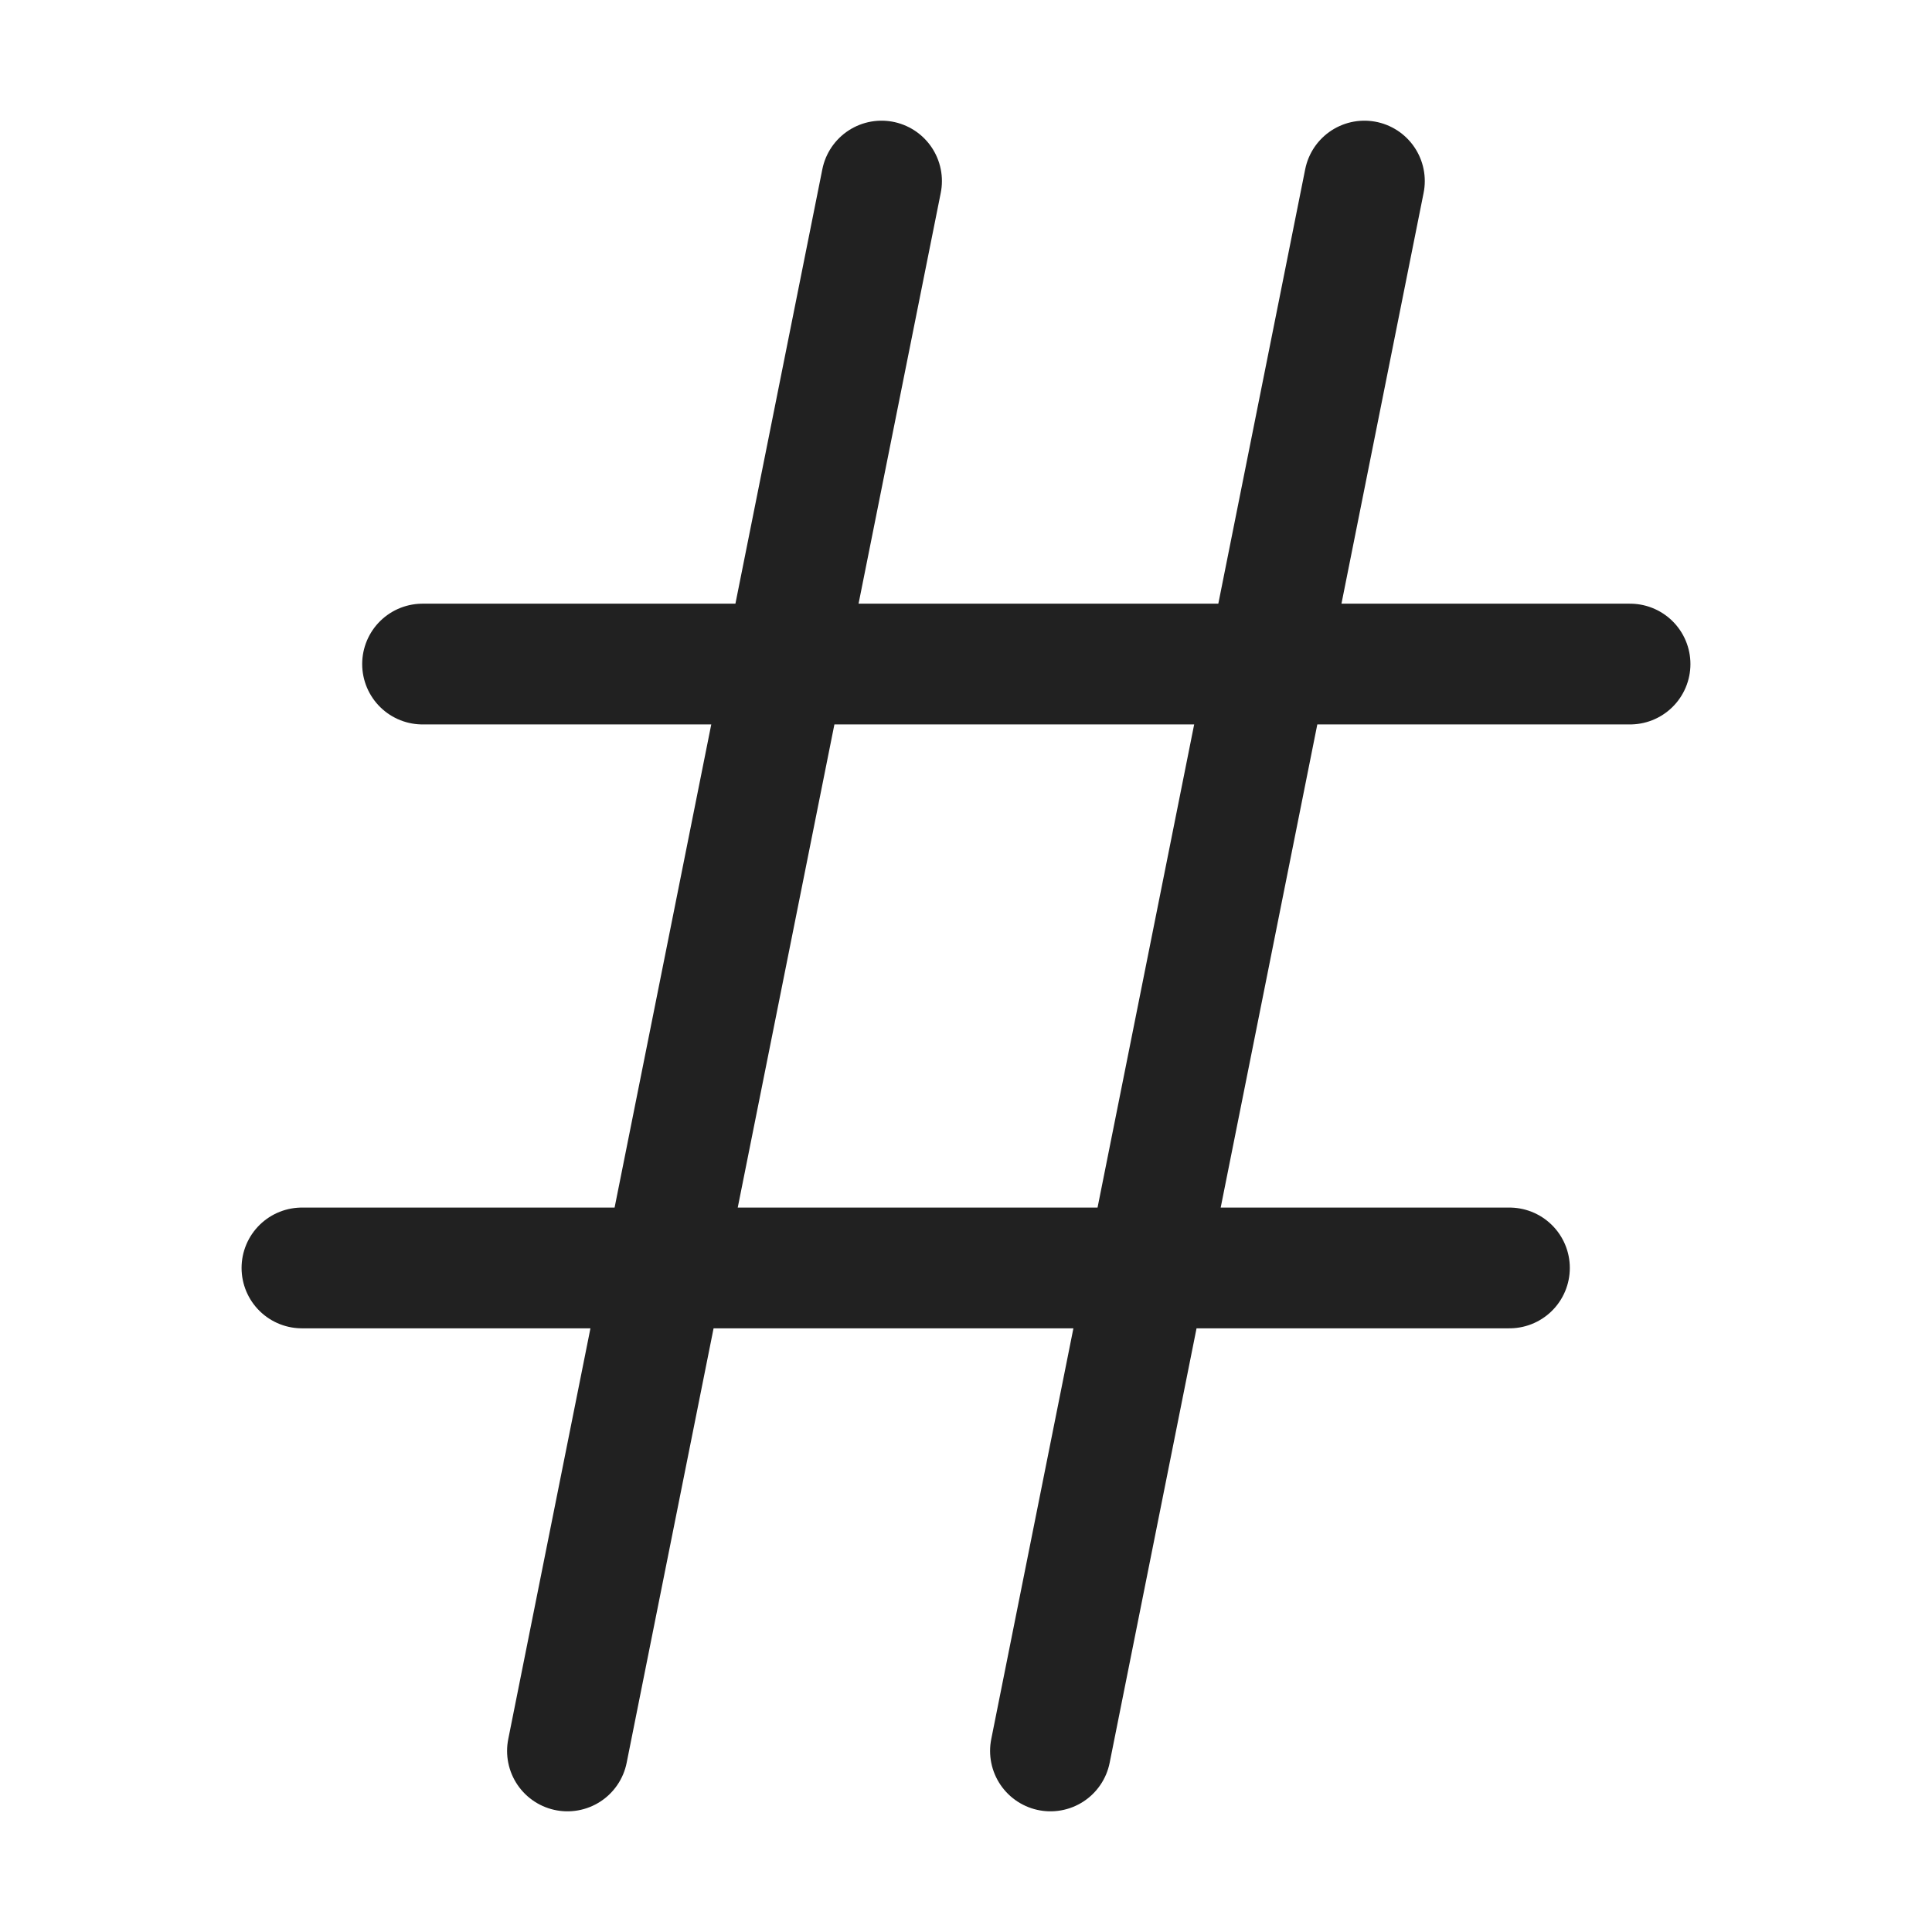
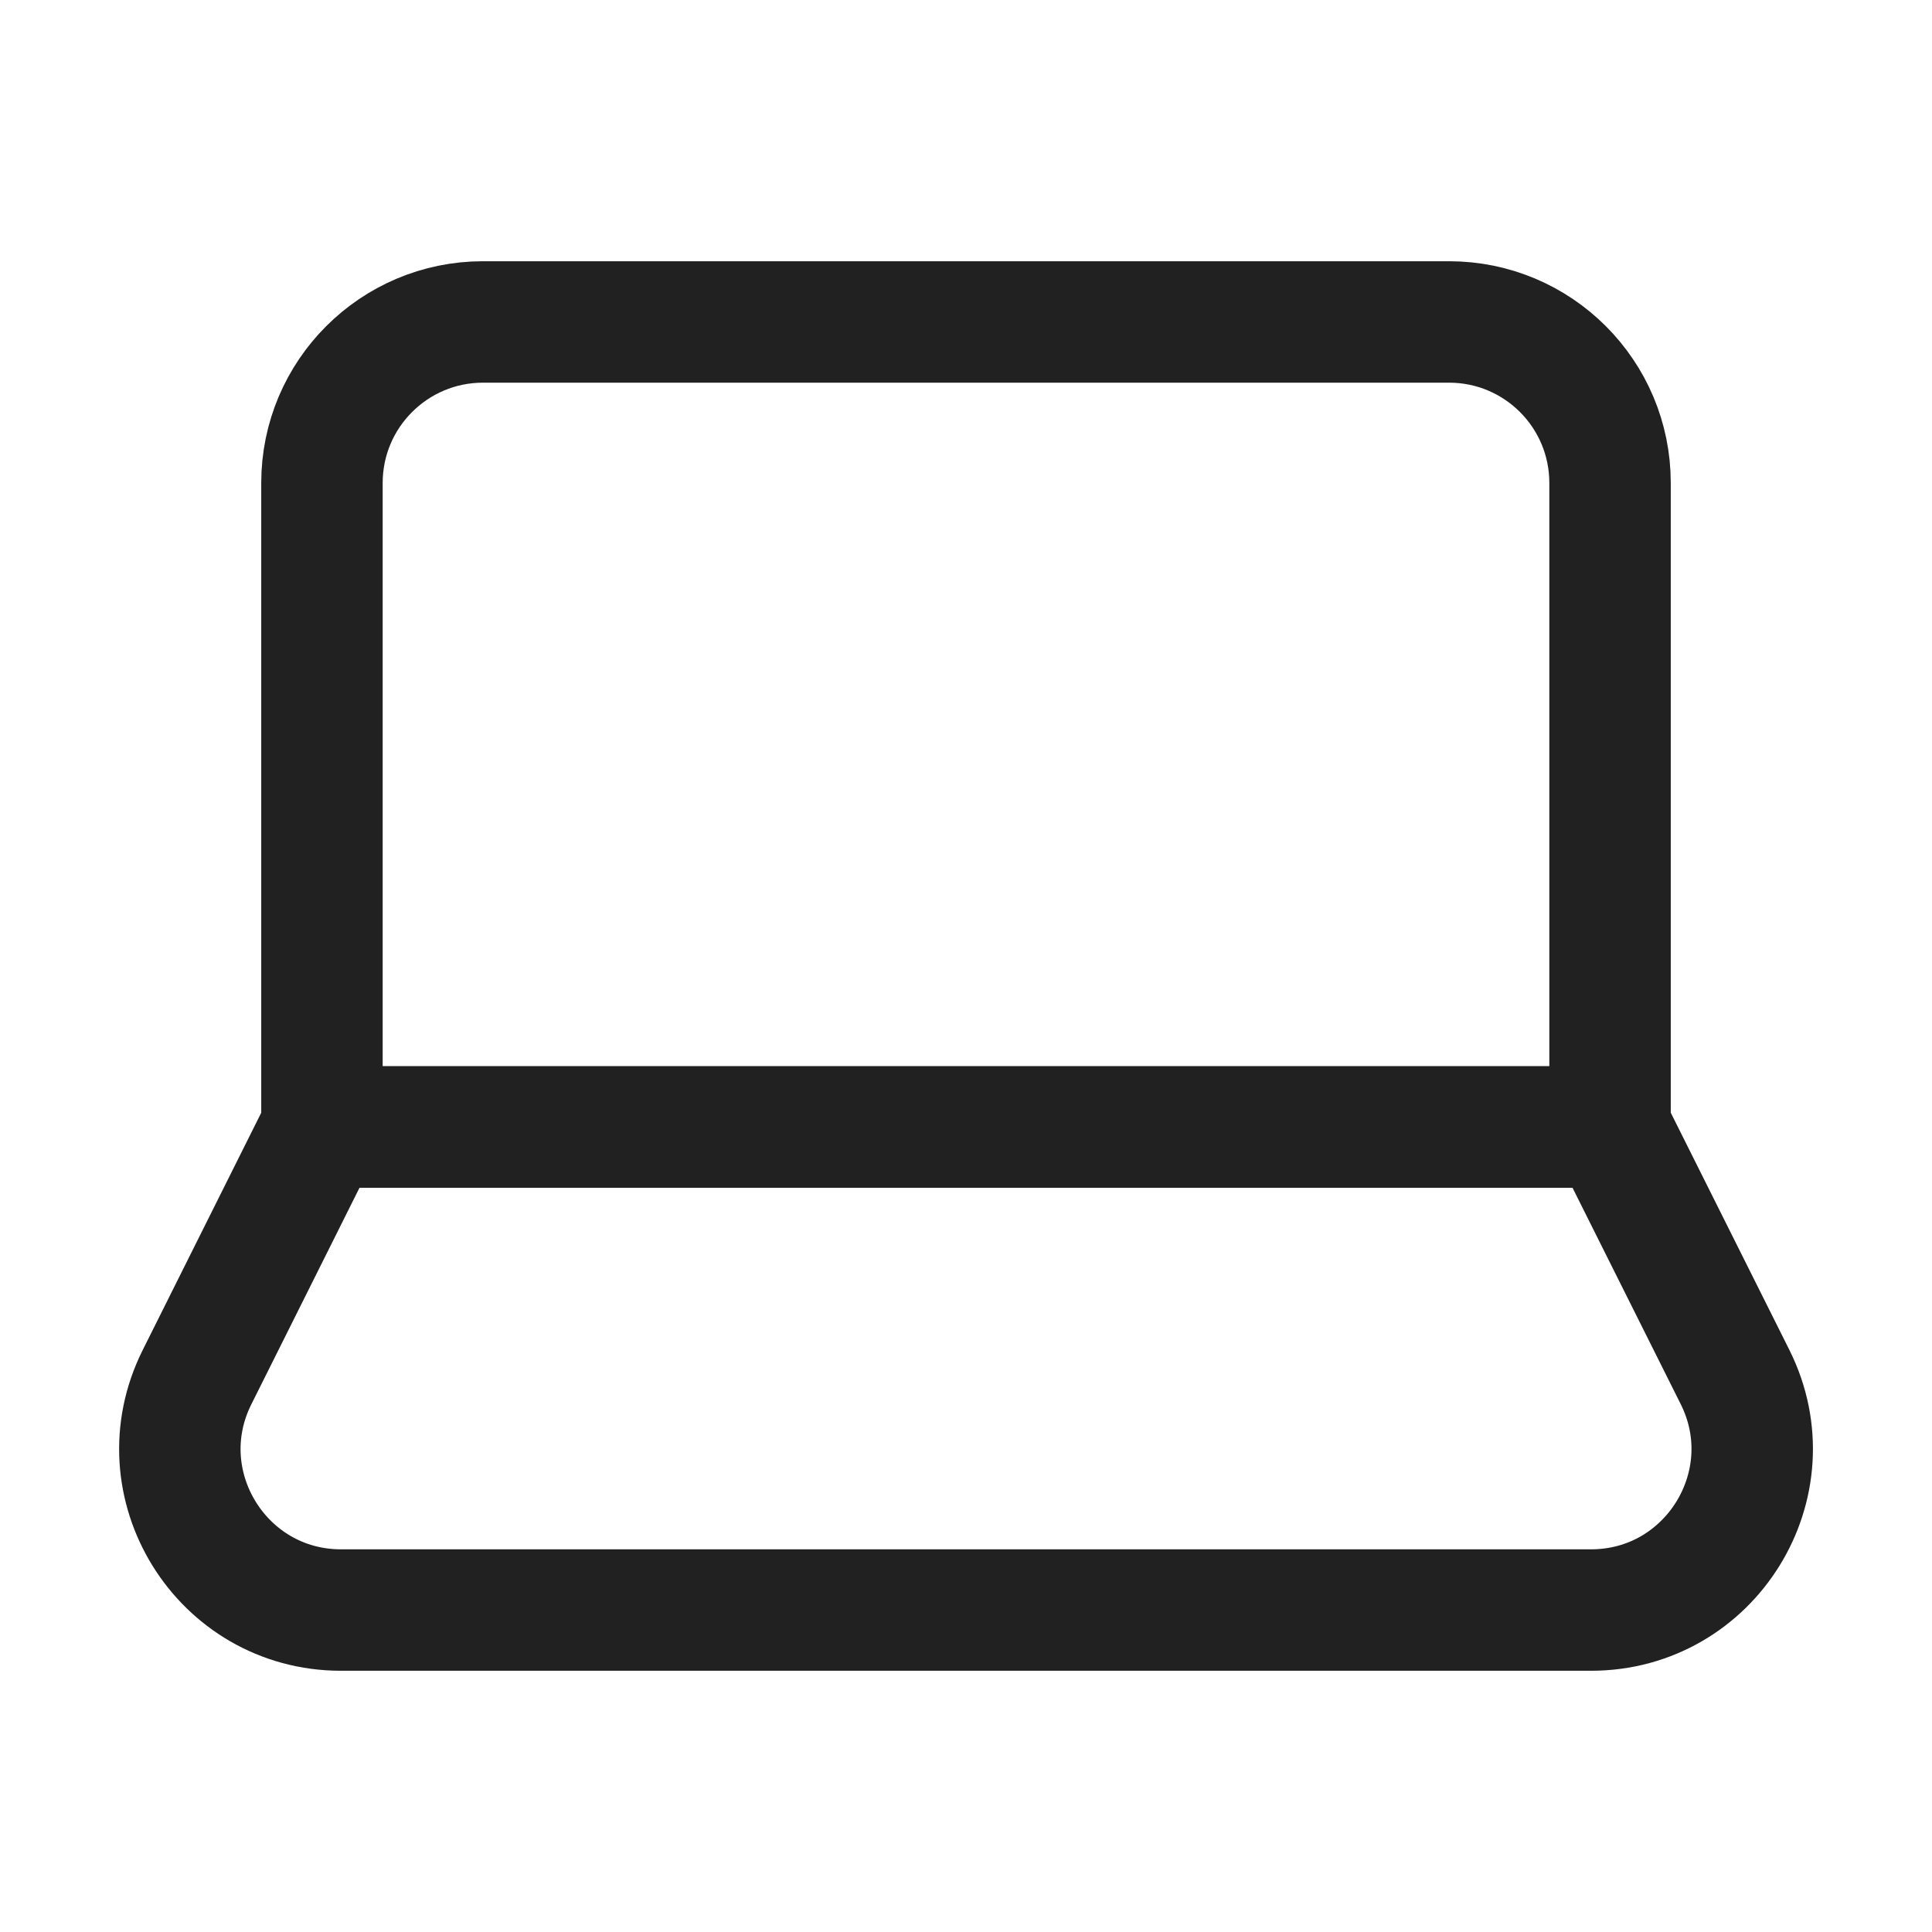
<svg xmlns="http://www.w3.org/2000/svg" width="14" height="14" viewBox="0 0 14 14" fill="none">
-   <path d="M3.062 4.812H11.812M2.188 9.188H10.938M9.887 1.312L7.612 12.688M6.388 1.312L4.112 12.688" stroke="#212121" stroke-width="0.875" stroke-linecap="round" stroke-linejoin="round" />
+   <path d="M2.333 3.5C2.333 2.855 2.856 2.333 3.5 2.333H10.5C11.145 2.333 11.667 2.855 11.667 3.5V8.166H2.333V3.5Z" stroke="#212121" stroke-width="0.88" stroke-linecap="round" stroke-linejoin="round" />
+   <path d="M11.667 8.167H2.333L1.428 9.979C1.04 10.754 1.604 11.667 2.471 11.667H11.529C12.396 11.667 12.96 10.754 12.573 9.979L11.667 8.167Z" stroke="#212121" stroke-width="0.88" stroke-linecap="round" stroke-linejoin="round" />
</svg>
